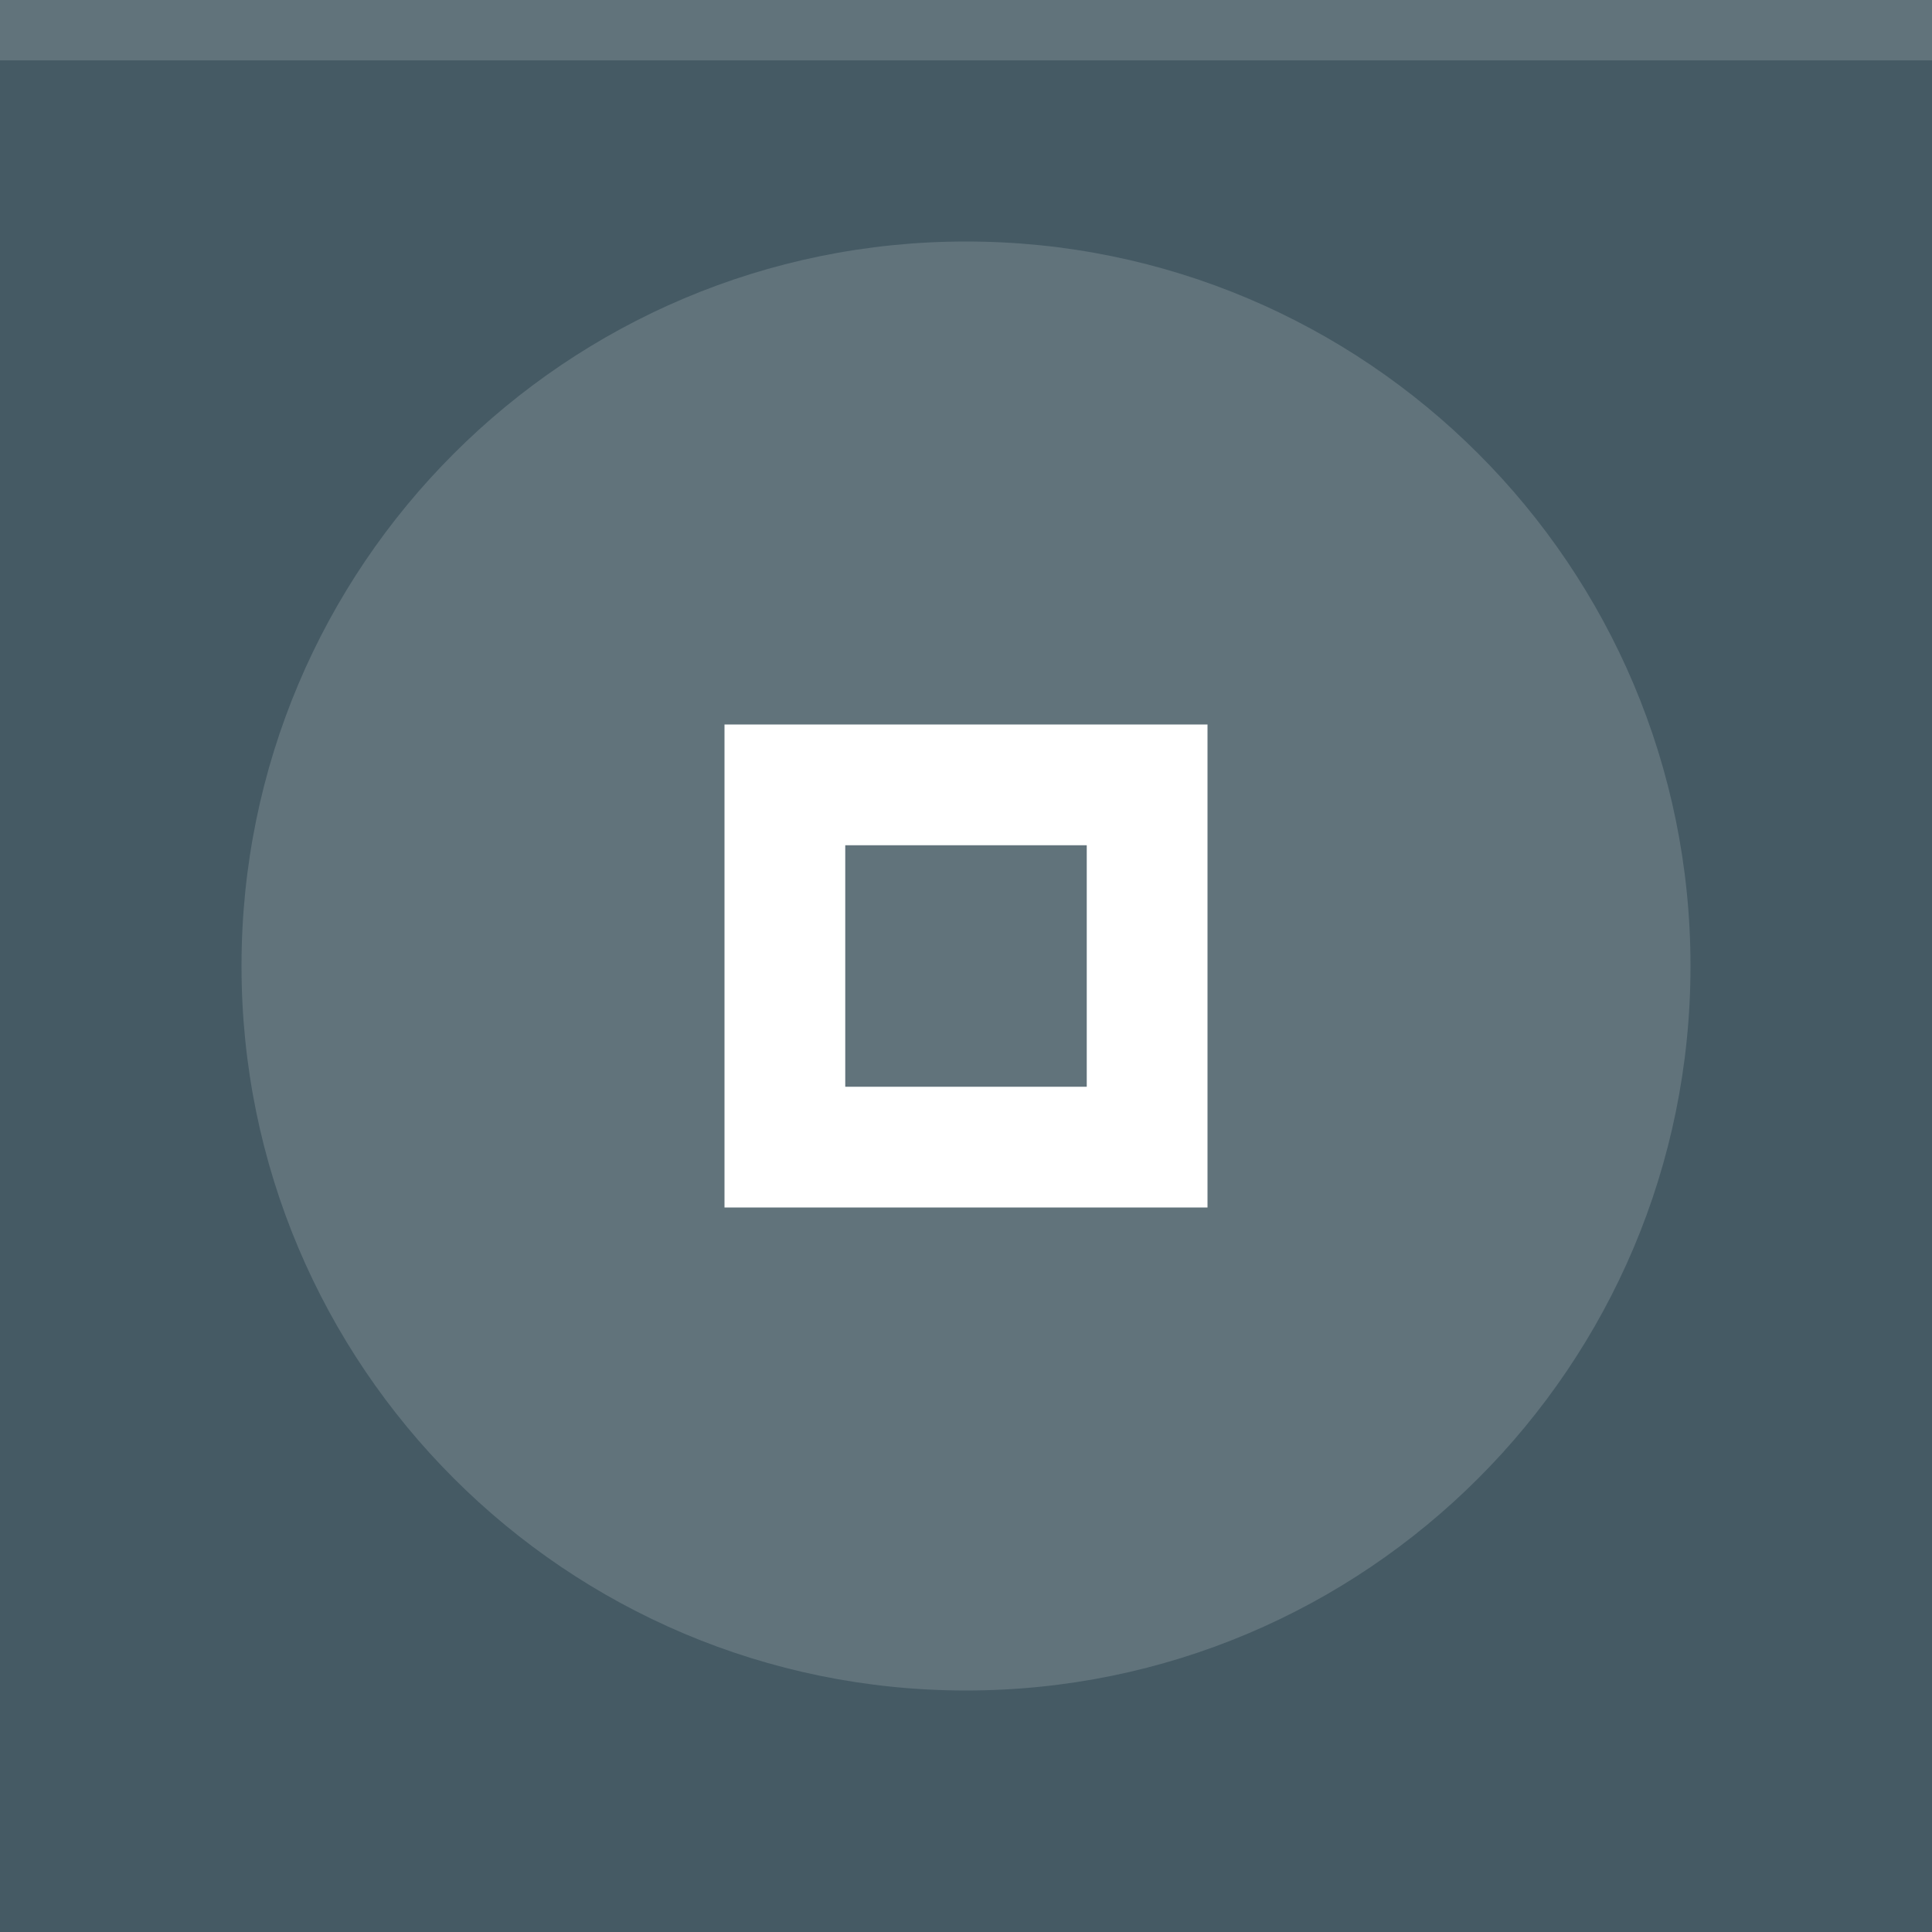
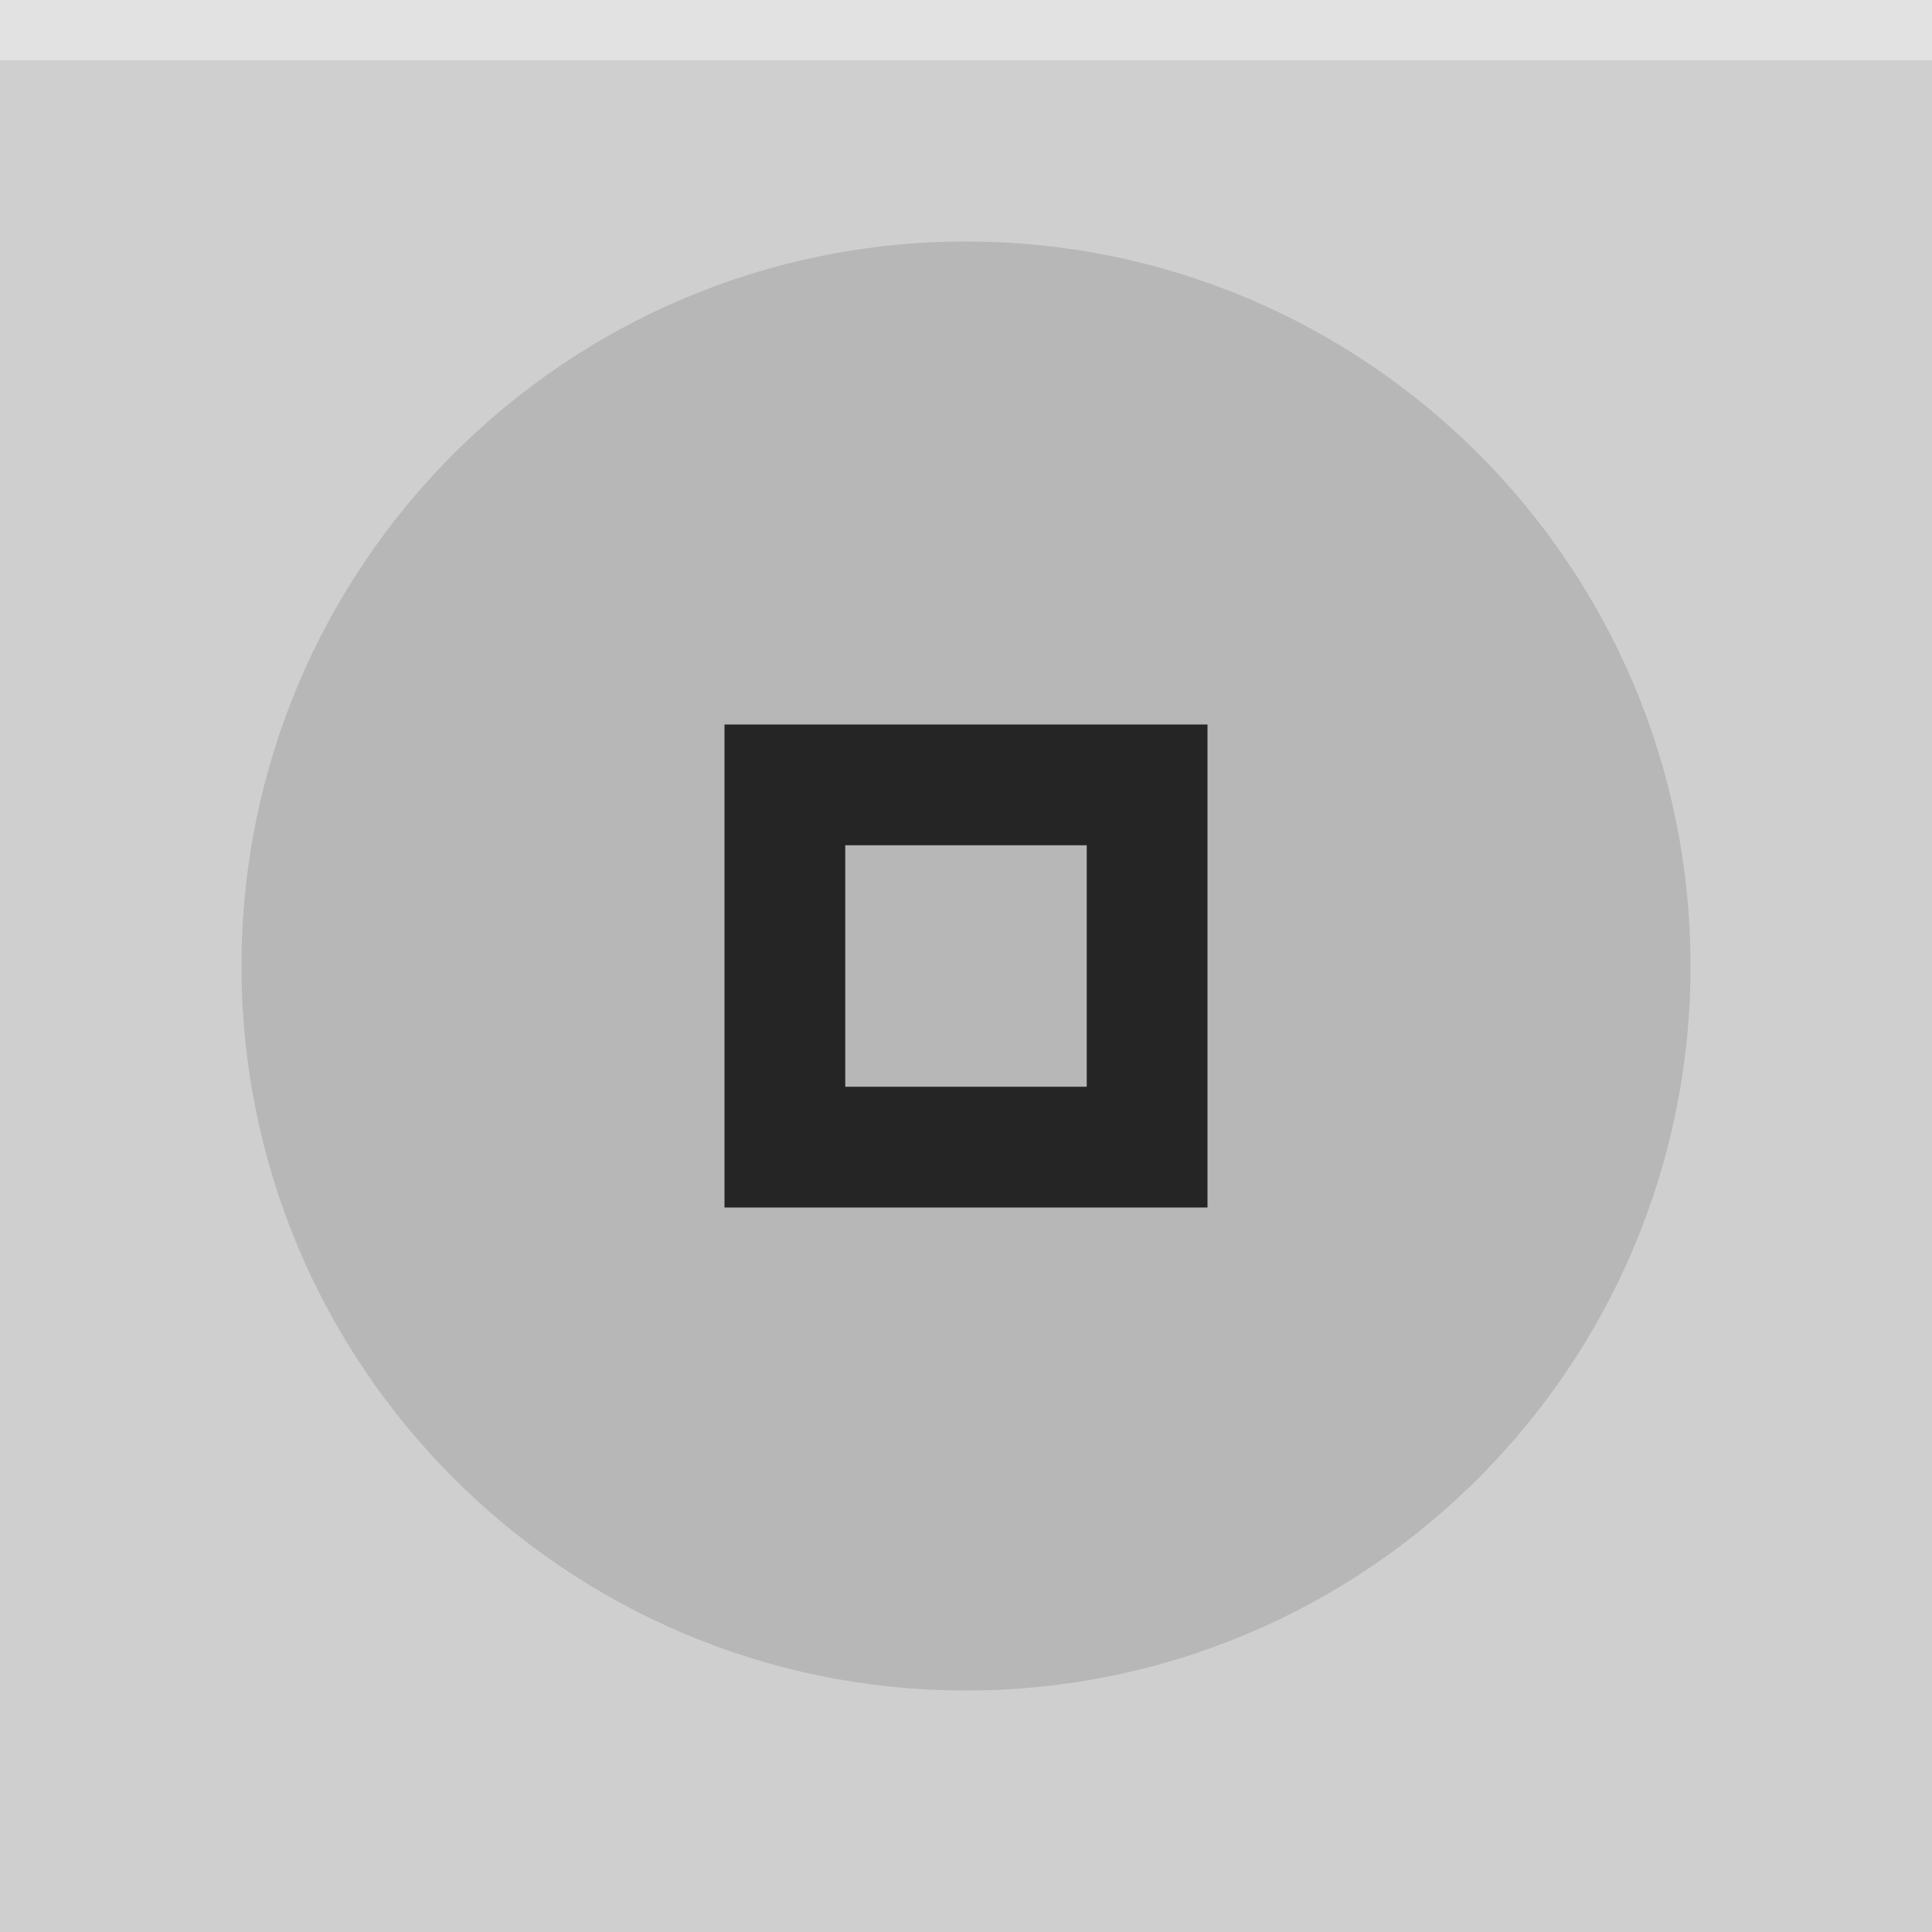
<svg xmlns="http://www.w3.org/2000/svg" width="32" height="32" viewBox="0 0 32 32">
-   <rect width="32" height="32" fill="#455A64" />
-   <rect width="32" height="1" fill="#FFFFFF" fill-opacity="0.15" />
-   <g fill="#FFFFFF">
+   <rect width="32" height="32" fill="#cfcfcf" />
+   <rect width="32" height="1" fill="#FFFFFF" fill-opacity="0.4" />
+   <g fill="#000000" fill-opacity="0.8">
    <circle cx="16" cy="16" r="12" opacity="0.15" />
    <path d="m12 12v8h8v-8zm2 2h4v4h-4z" />
  </g>
</svg>
